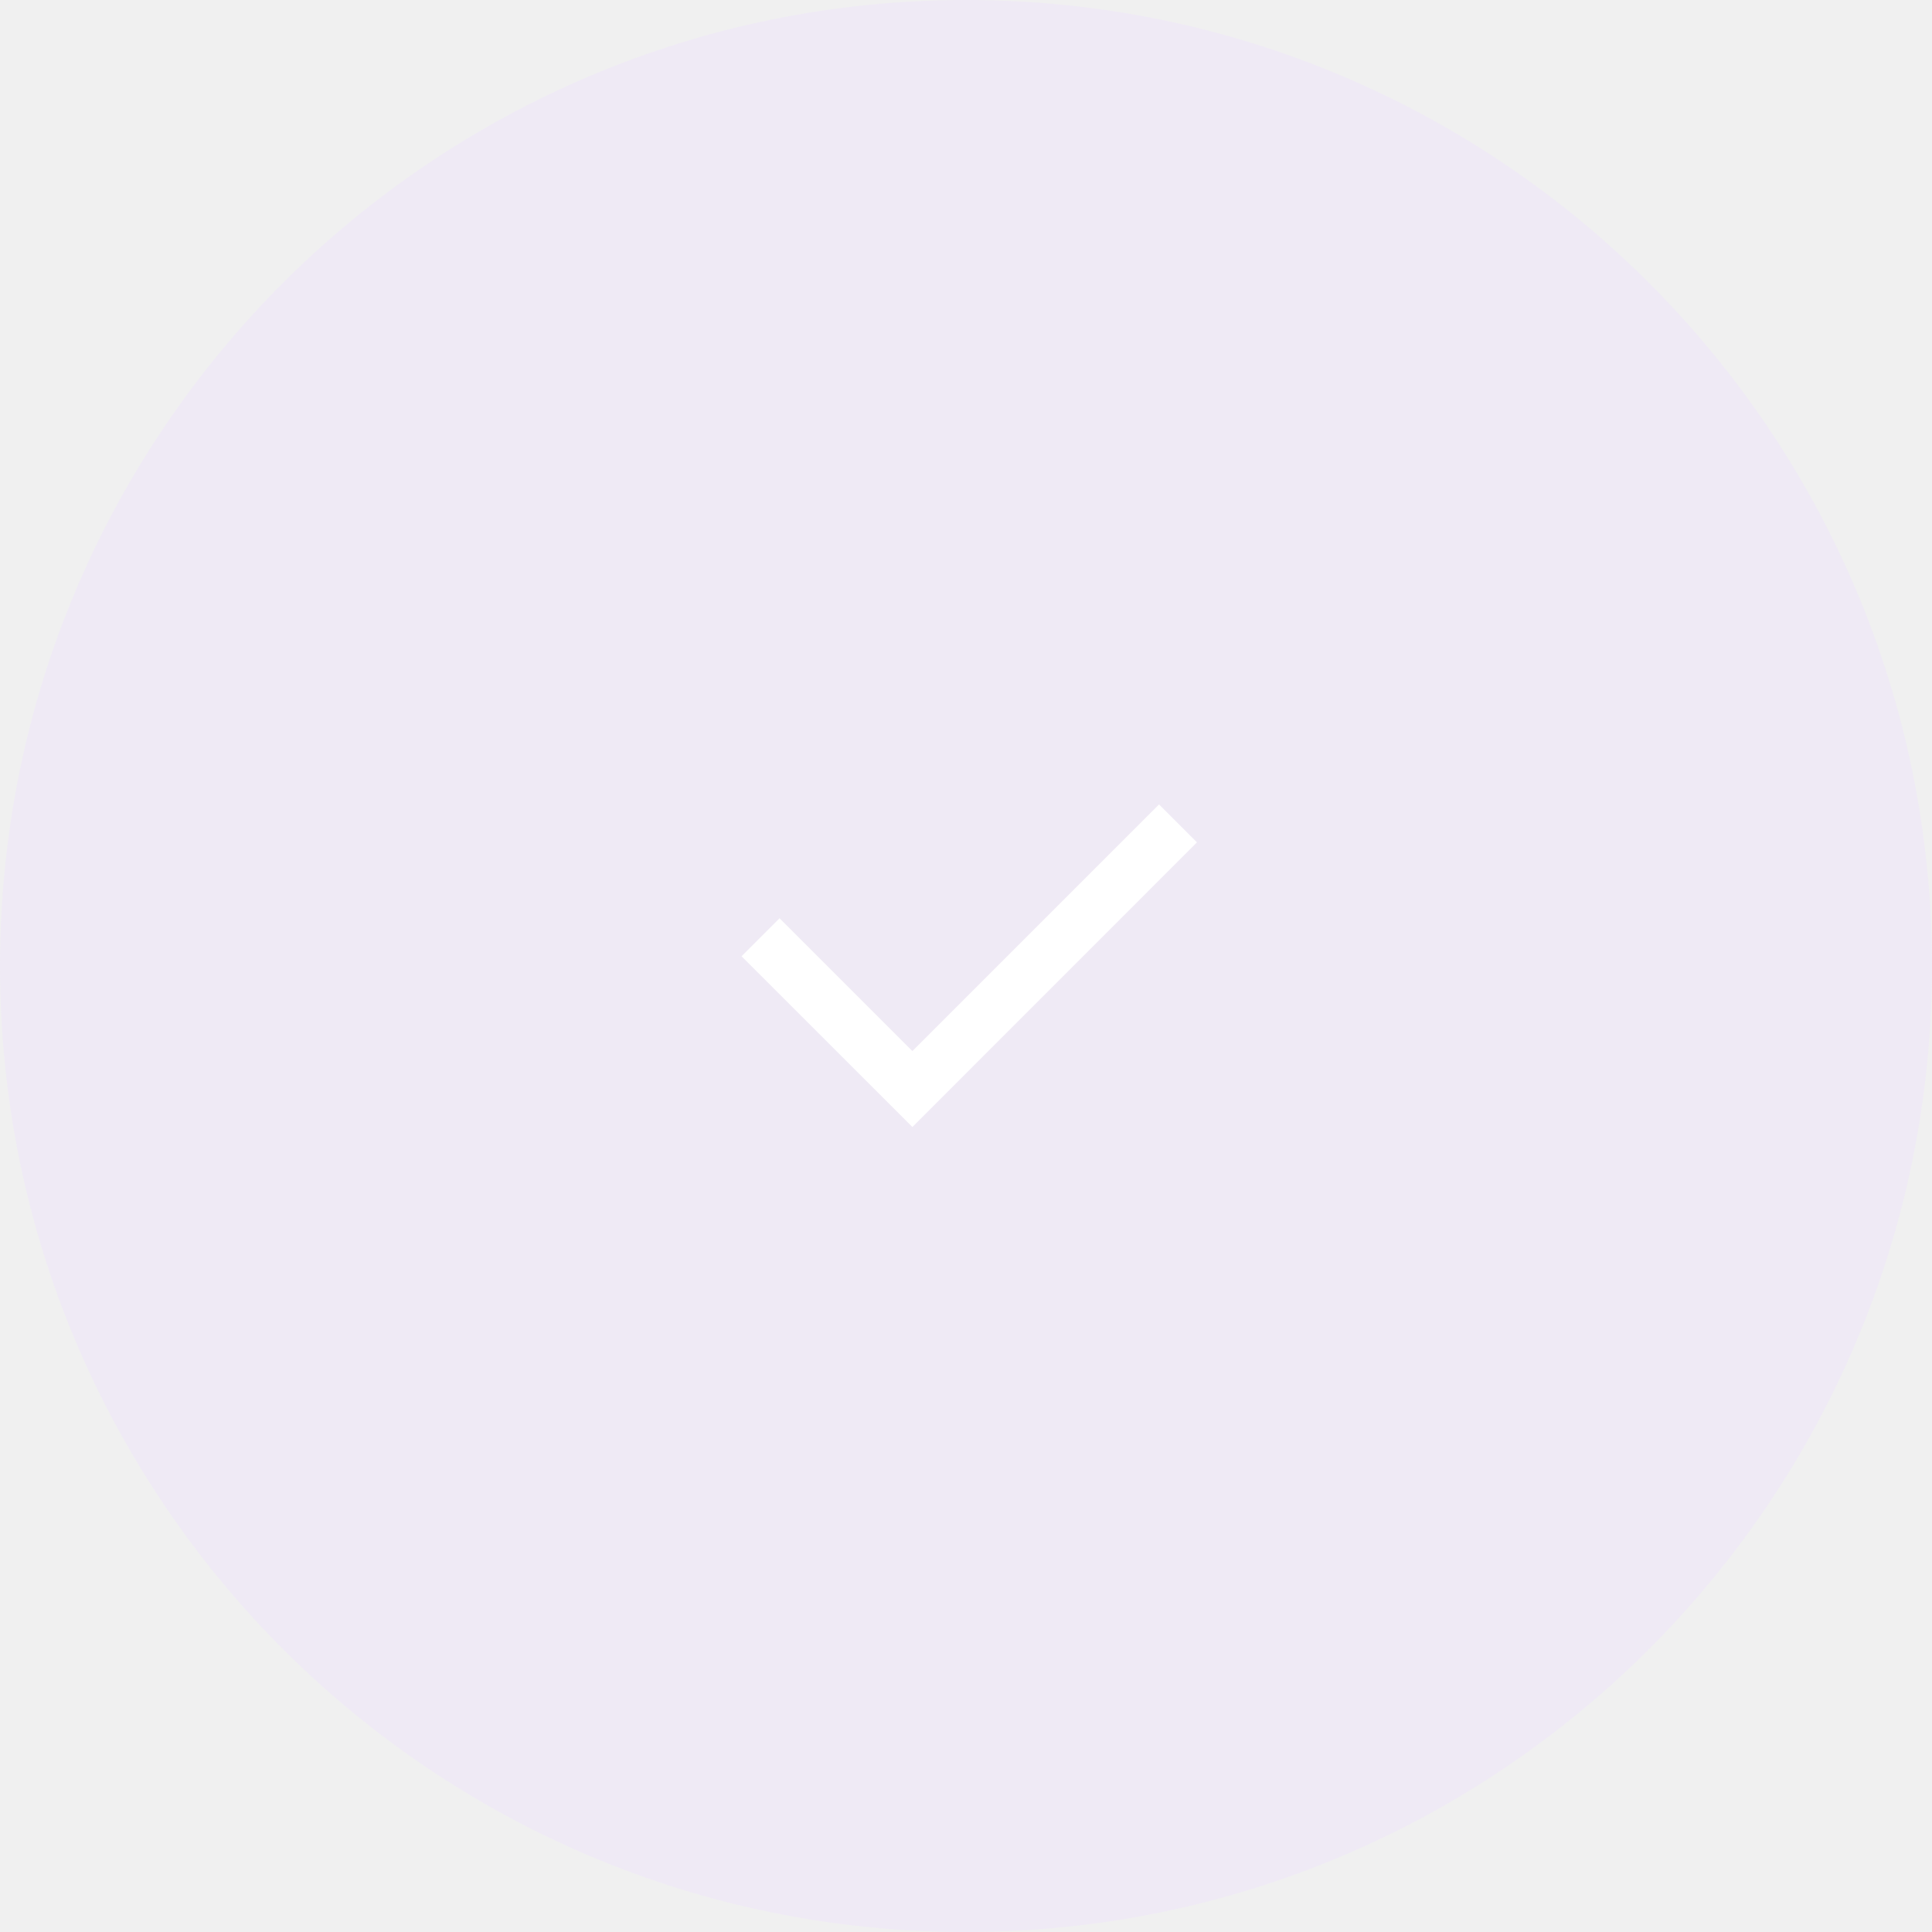
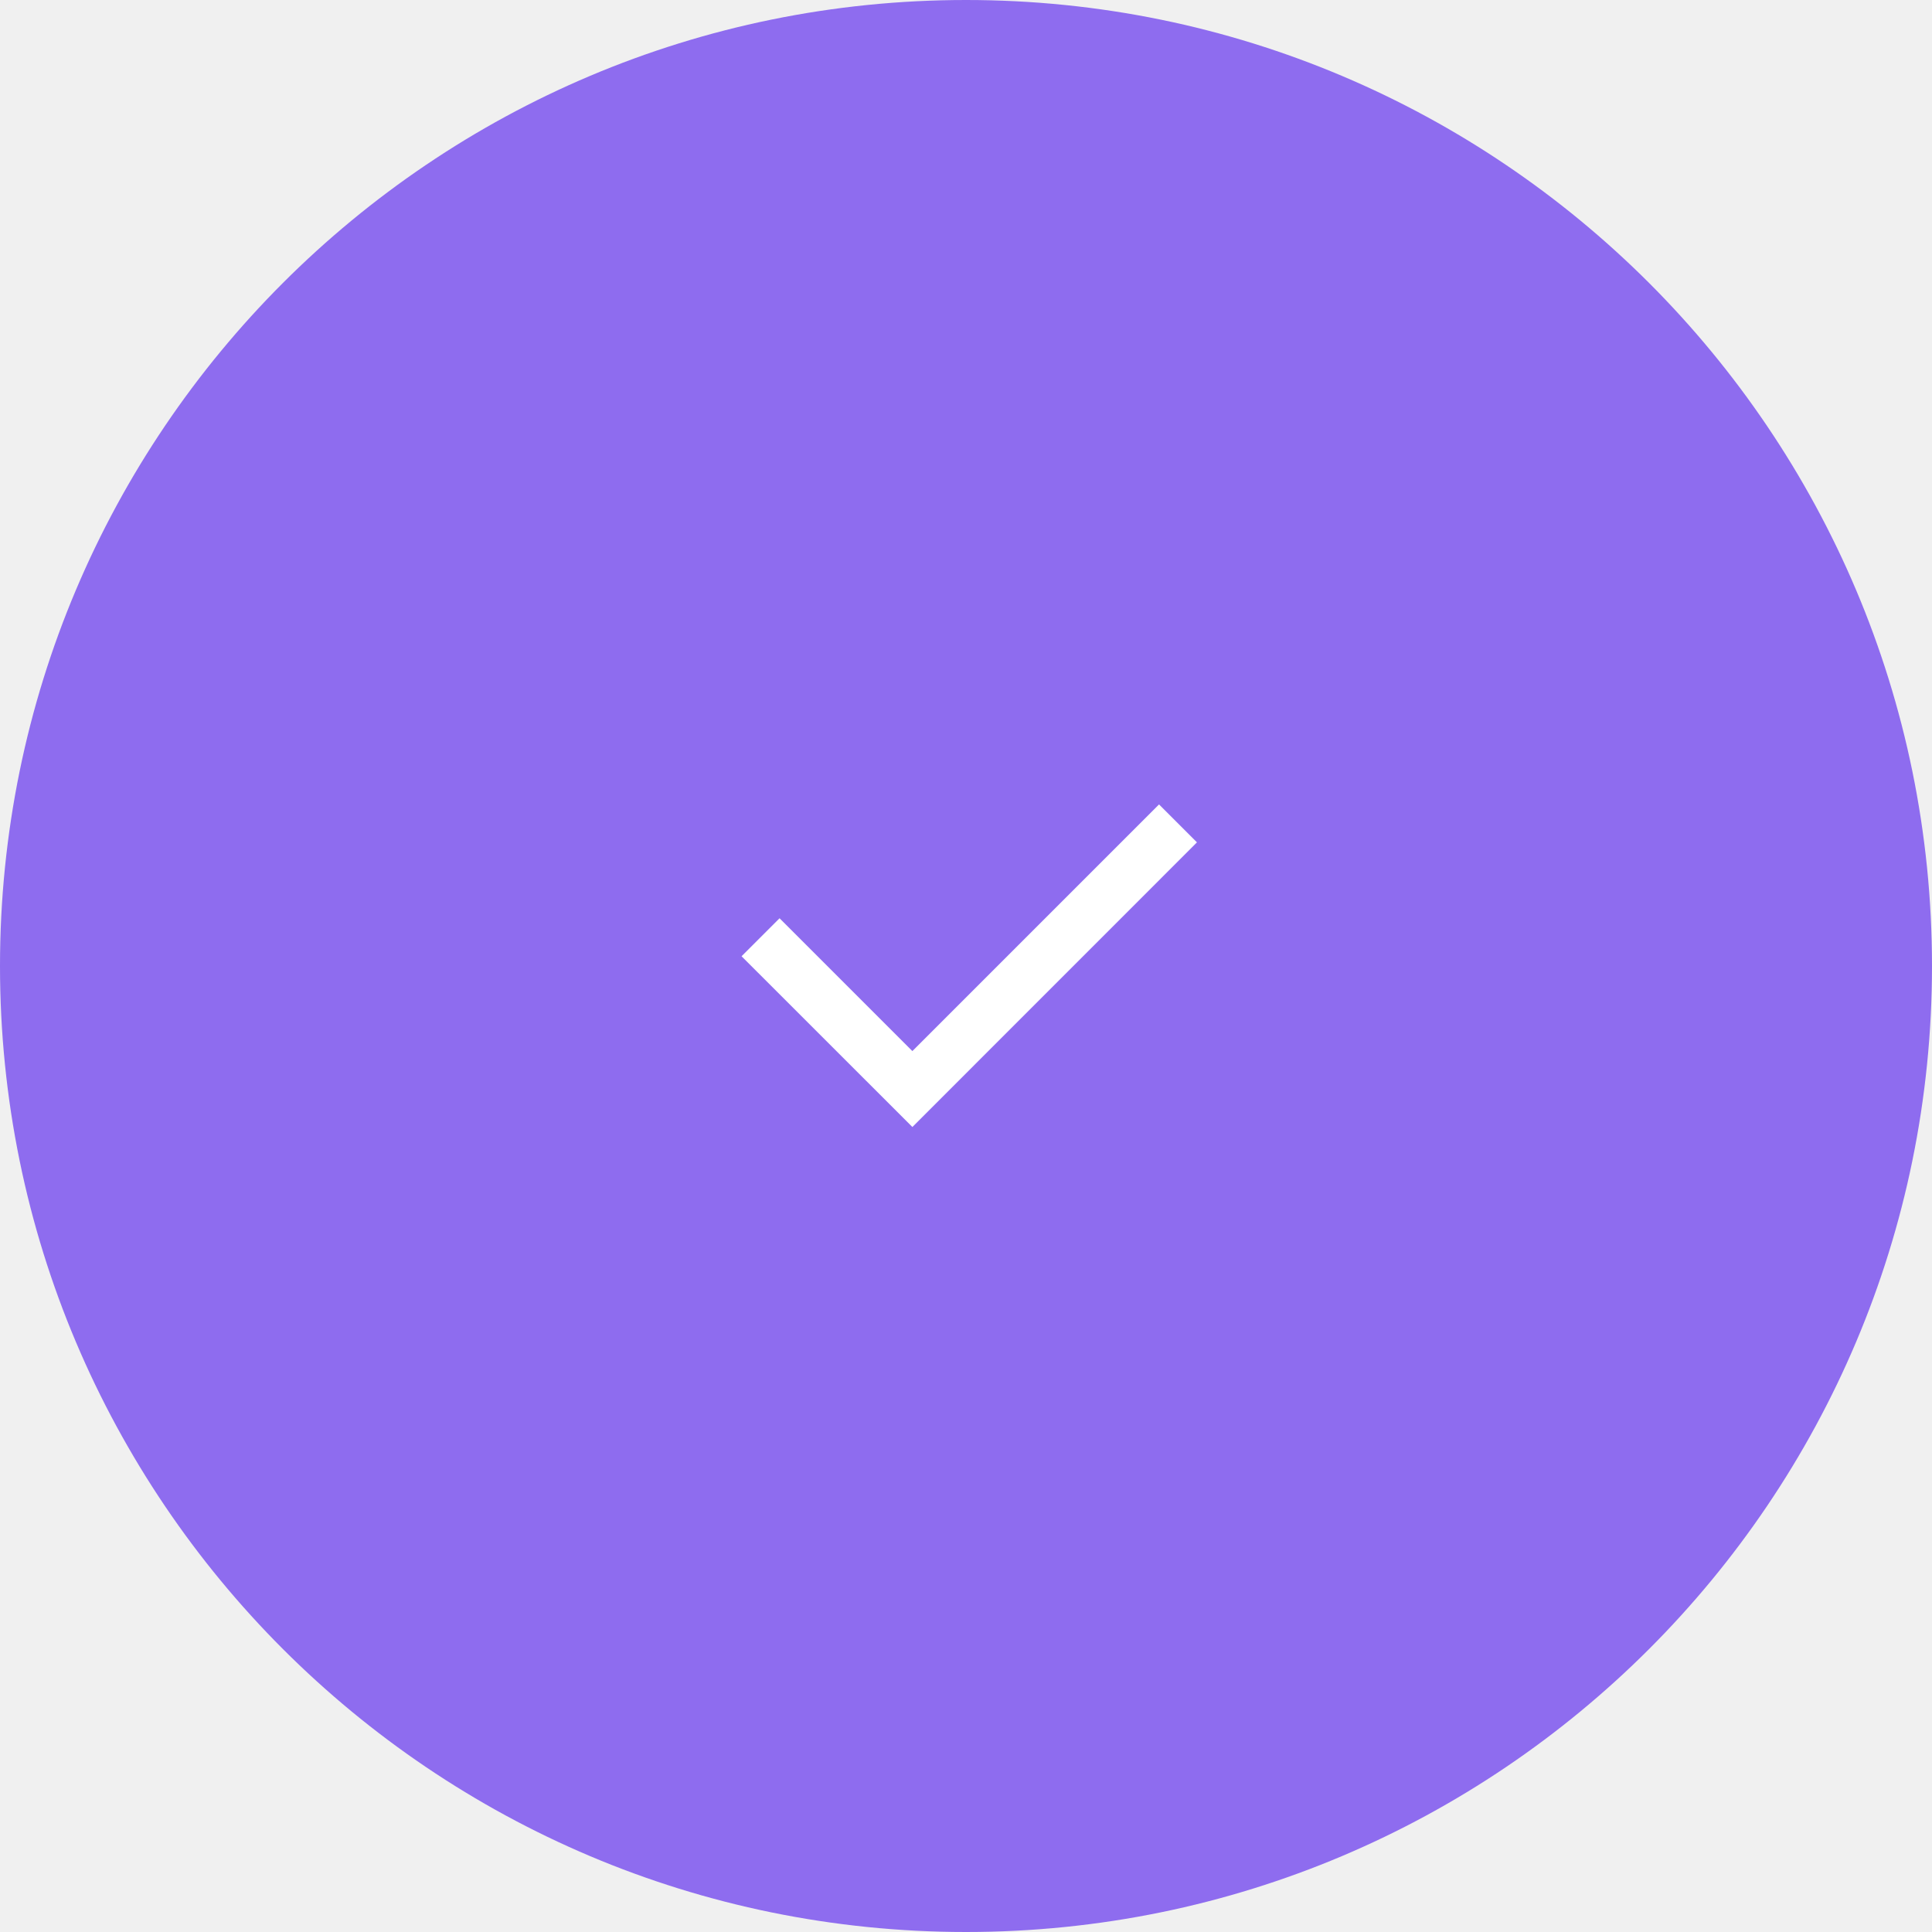
- <svg xmlns="http://www.w3.org/2000/svg" width="24" height="24" viewBox="0 0 24 24" fill="none">
-   <rect width="24" height="24" rx="12" fill="#EFEAF5" />
+ <svg xmlns="http://www.w3.org/2000/svg" width="24" height="24" viewBox="0 0 24 24" fill="#8E6CEF">
+   <rect width="24" height="24" rx="12" fill="#8E6CEF" />
  <path d="M11.334 13.057L14.398 9.993L14.869 10.464L11.334 14L9.212 11.879L9.684 11.407L11.334 13.057Z" fill="white" />
</svg>
